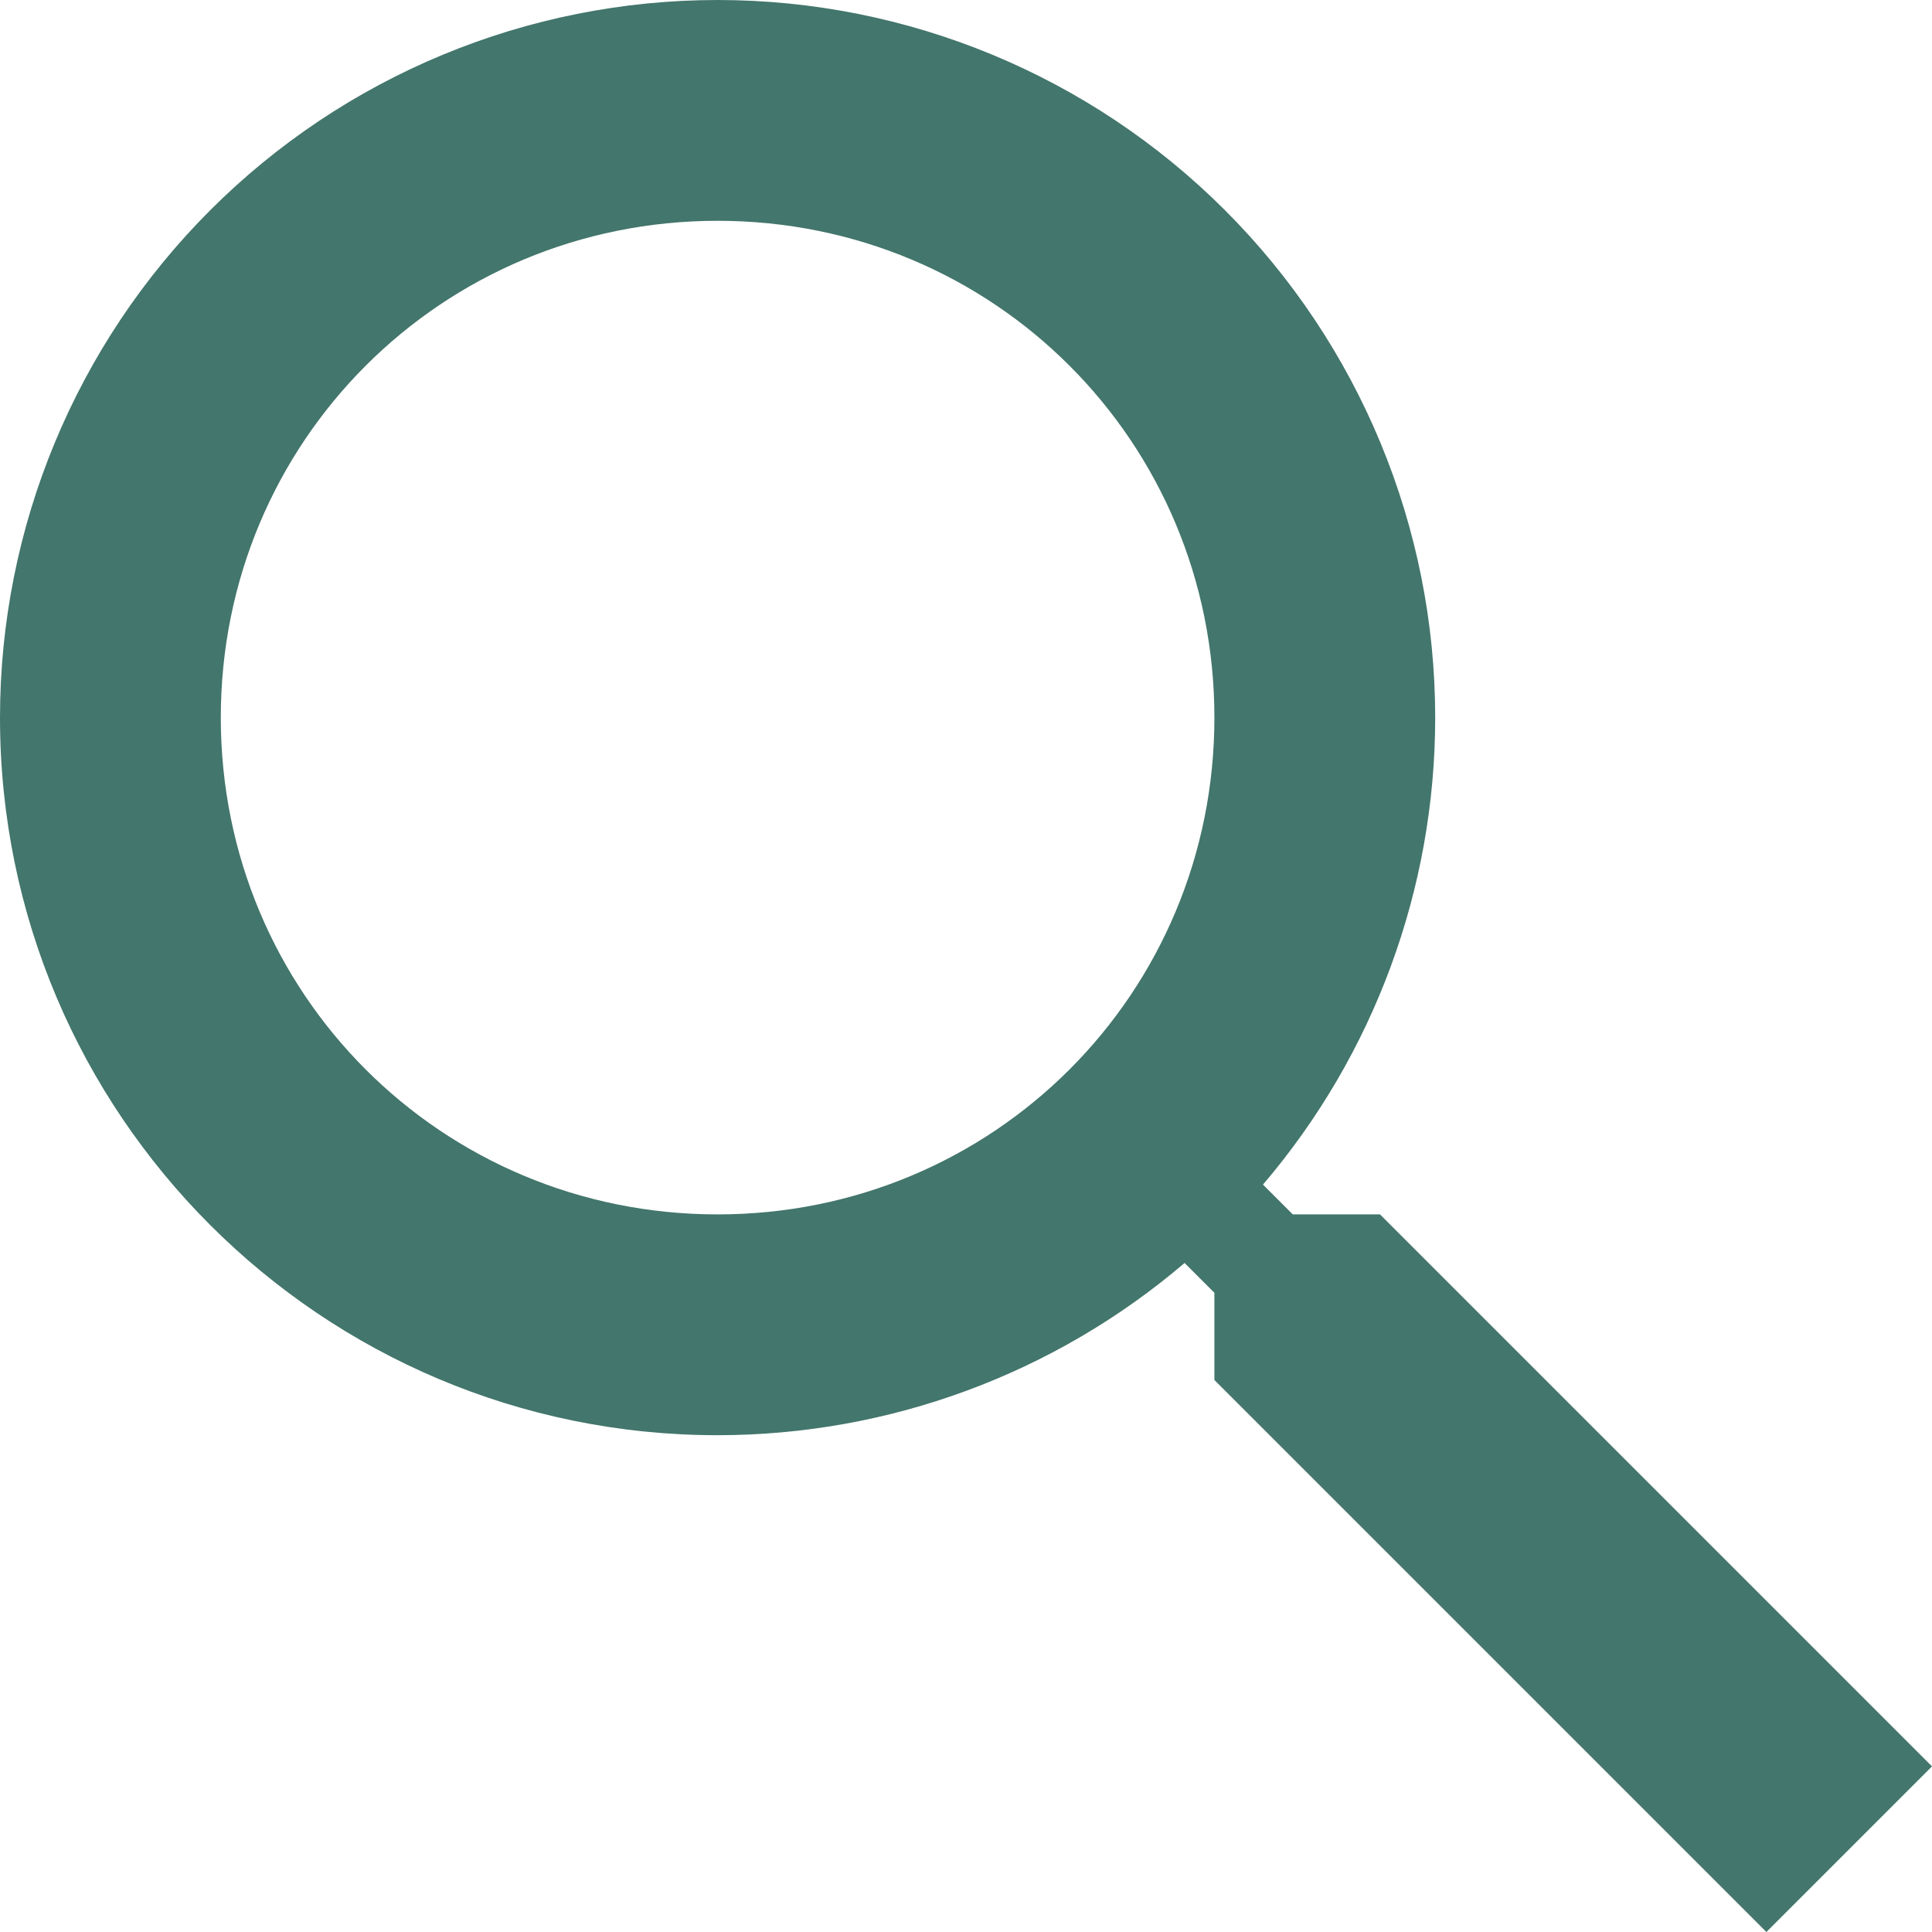
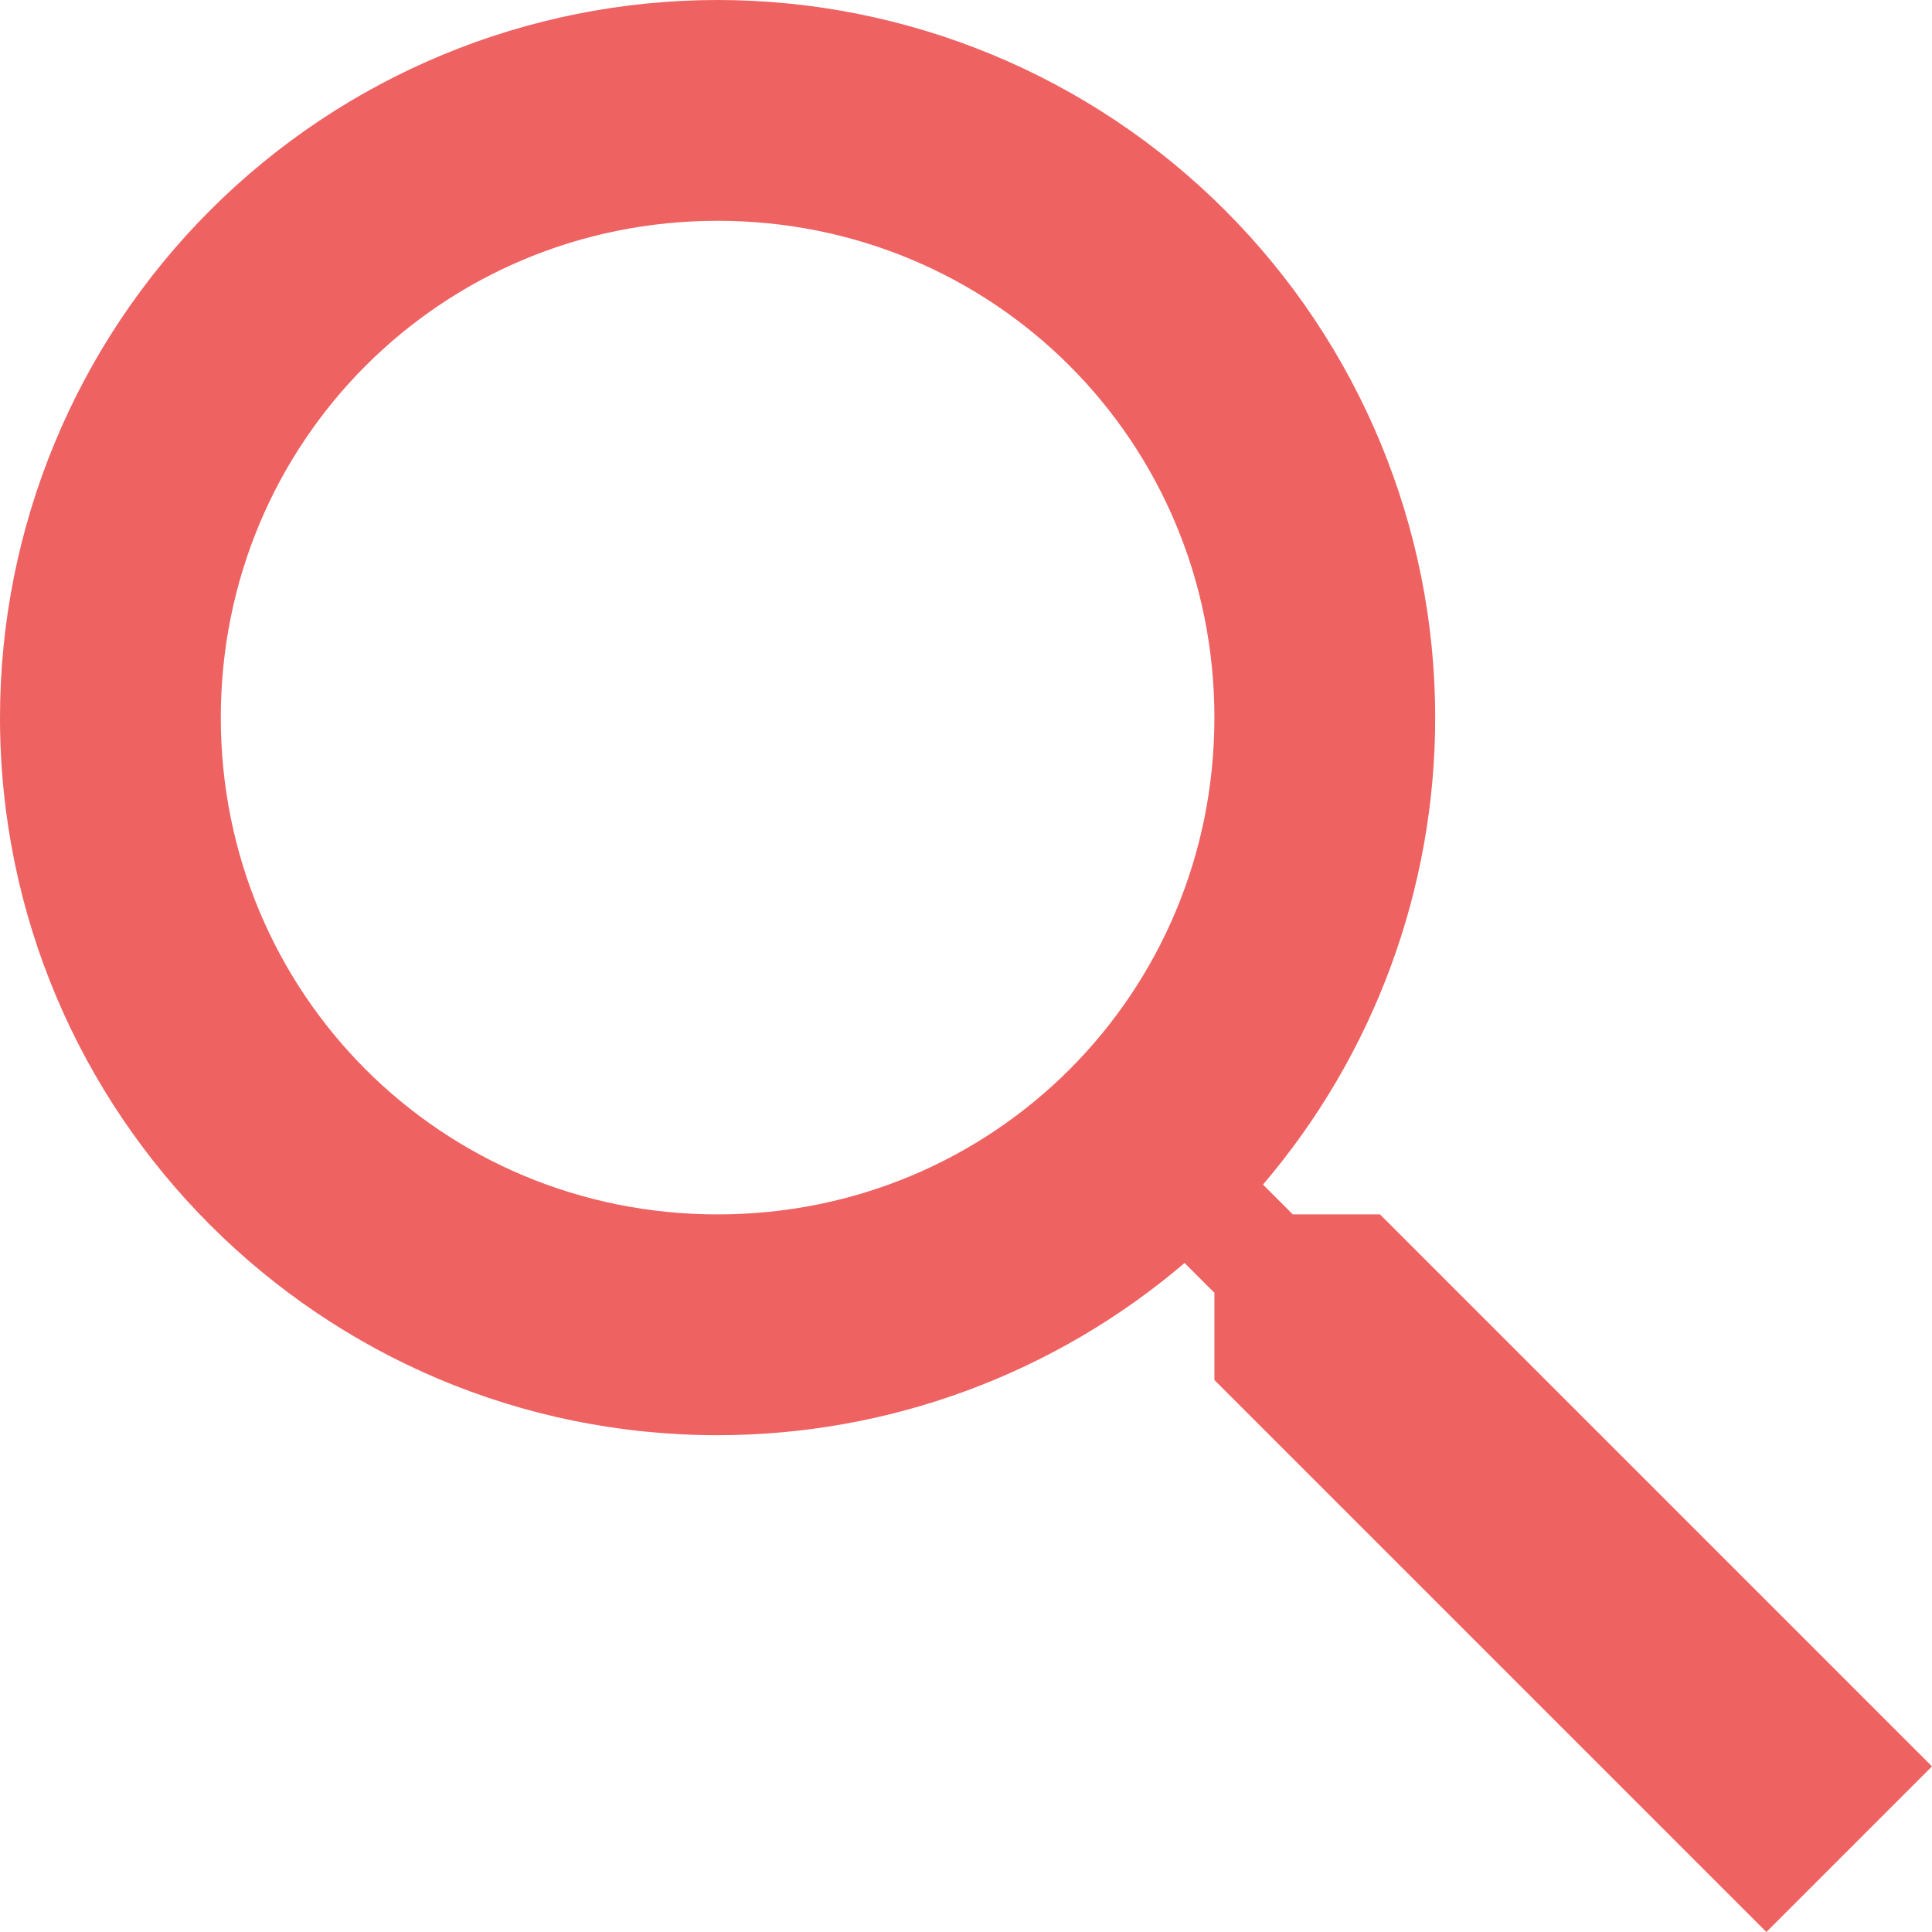
<svg xmlns="http://www.w3.org/2000/svg" width="21" height="21" fill="none">
-   <path d="M7.8 0a7.8 7.8 0 0 1 5.515 2.285A7.8 7.8 0 0 1 15.6 7.8a7.82 7.82 0 0 1-1.872 5.076l.324.324H15l6 6-1.8 1.8-6-6v-.948l-.324-.324A7.82 7.82 0 0 1 7.8 15.6 7.8 7.8 0 0 1 0 7.8a7.8 7.8 0 0 1 2.285-5.515A7.8 7.8 0 0 1 7.8 0zm0 2.4c-3 0-5.4 2.4-5.4 5.4s2.4 5.4 5.4 5.4 5.4-2.4 5.4-5.4-2.4-5.4-5.4-5.4z" fill="#43766C" />
+   <path d="M7.8 0a7.8 7.8 0 0 1 5.515 2.285A7.8 7.8 0 0 1 15.6 7.8a7.82 7.82 0 0 1-1.872 5.076l.324.324H15l6 6-1.8 1.8-6-6v-.948l-.324-.324A7.82 7.82 0 0 1 7.8 15.6 7.8 7.8 0 0 1 0 7.8a7.8 7.8 0 0 1 2.285-5.515A7.8 7.8 0 0 1 7.8 0zm0 2.4c-3 0-5.4 2.4-5.4 5.4s2.4 5.4 5.4 5.4 5.4-2.4 5.4-5.4-2.4-5.4-5.4-5.4z" fill="#EF6262" />
</svg>
